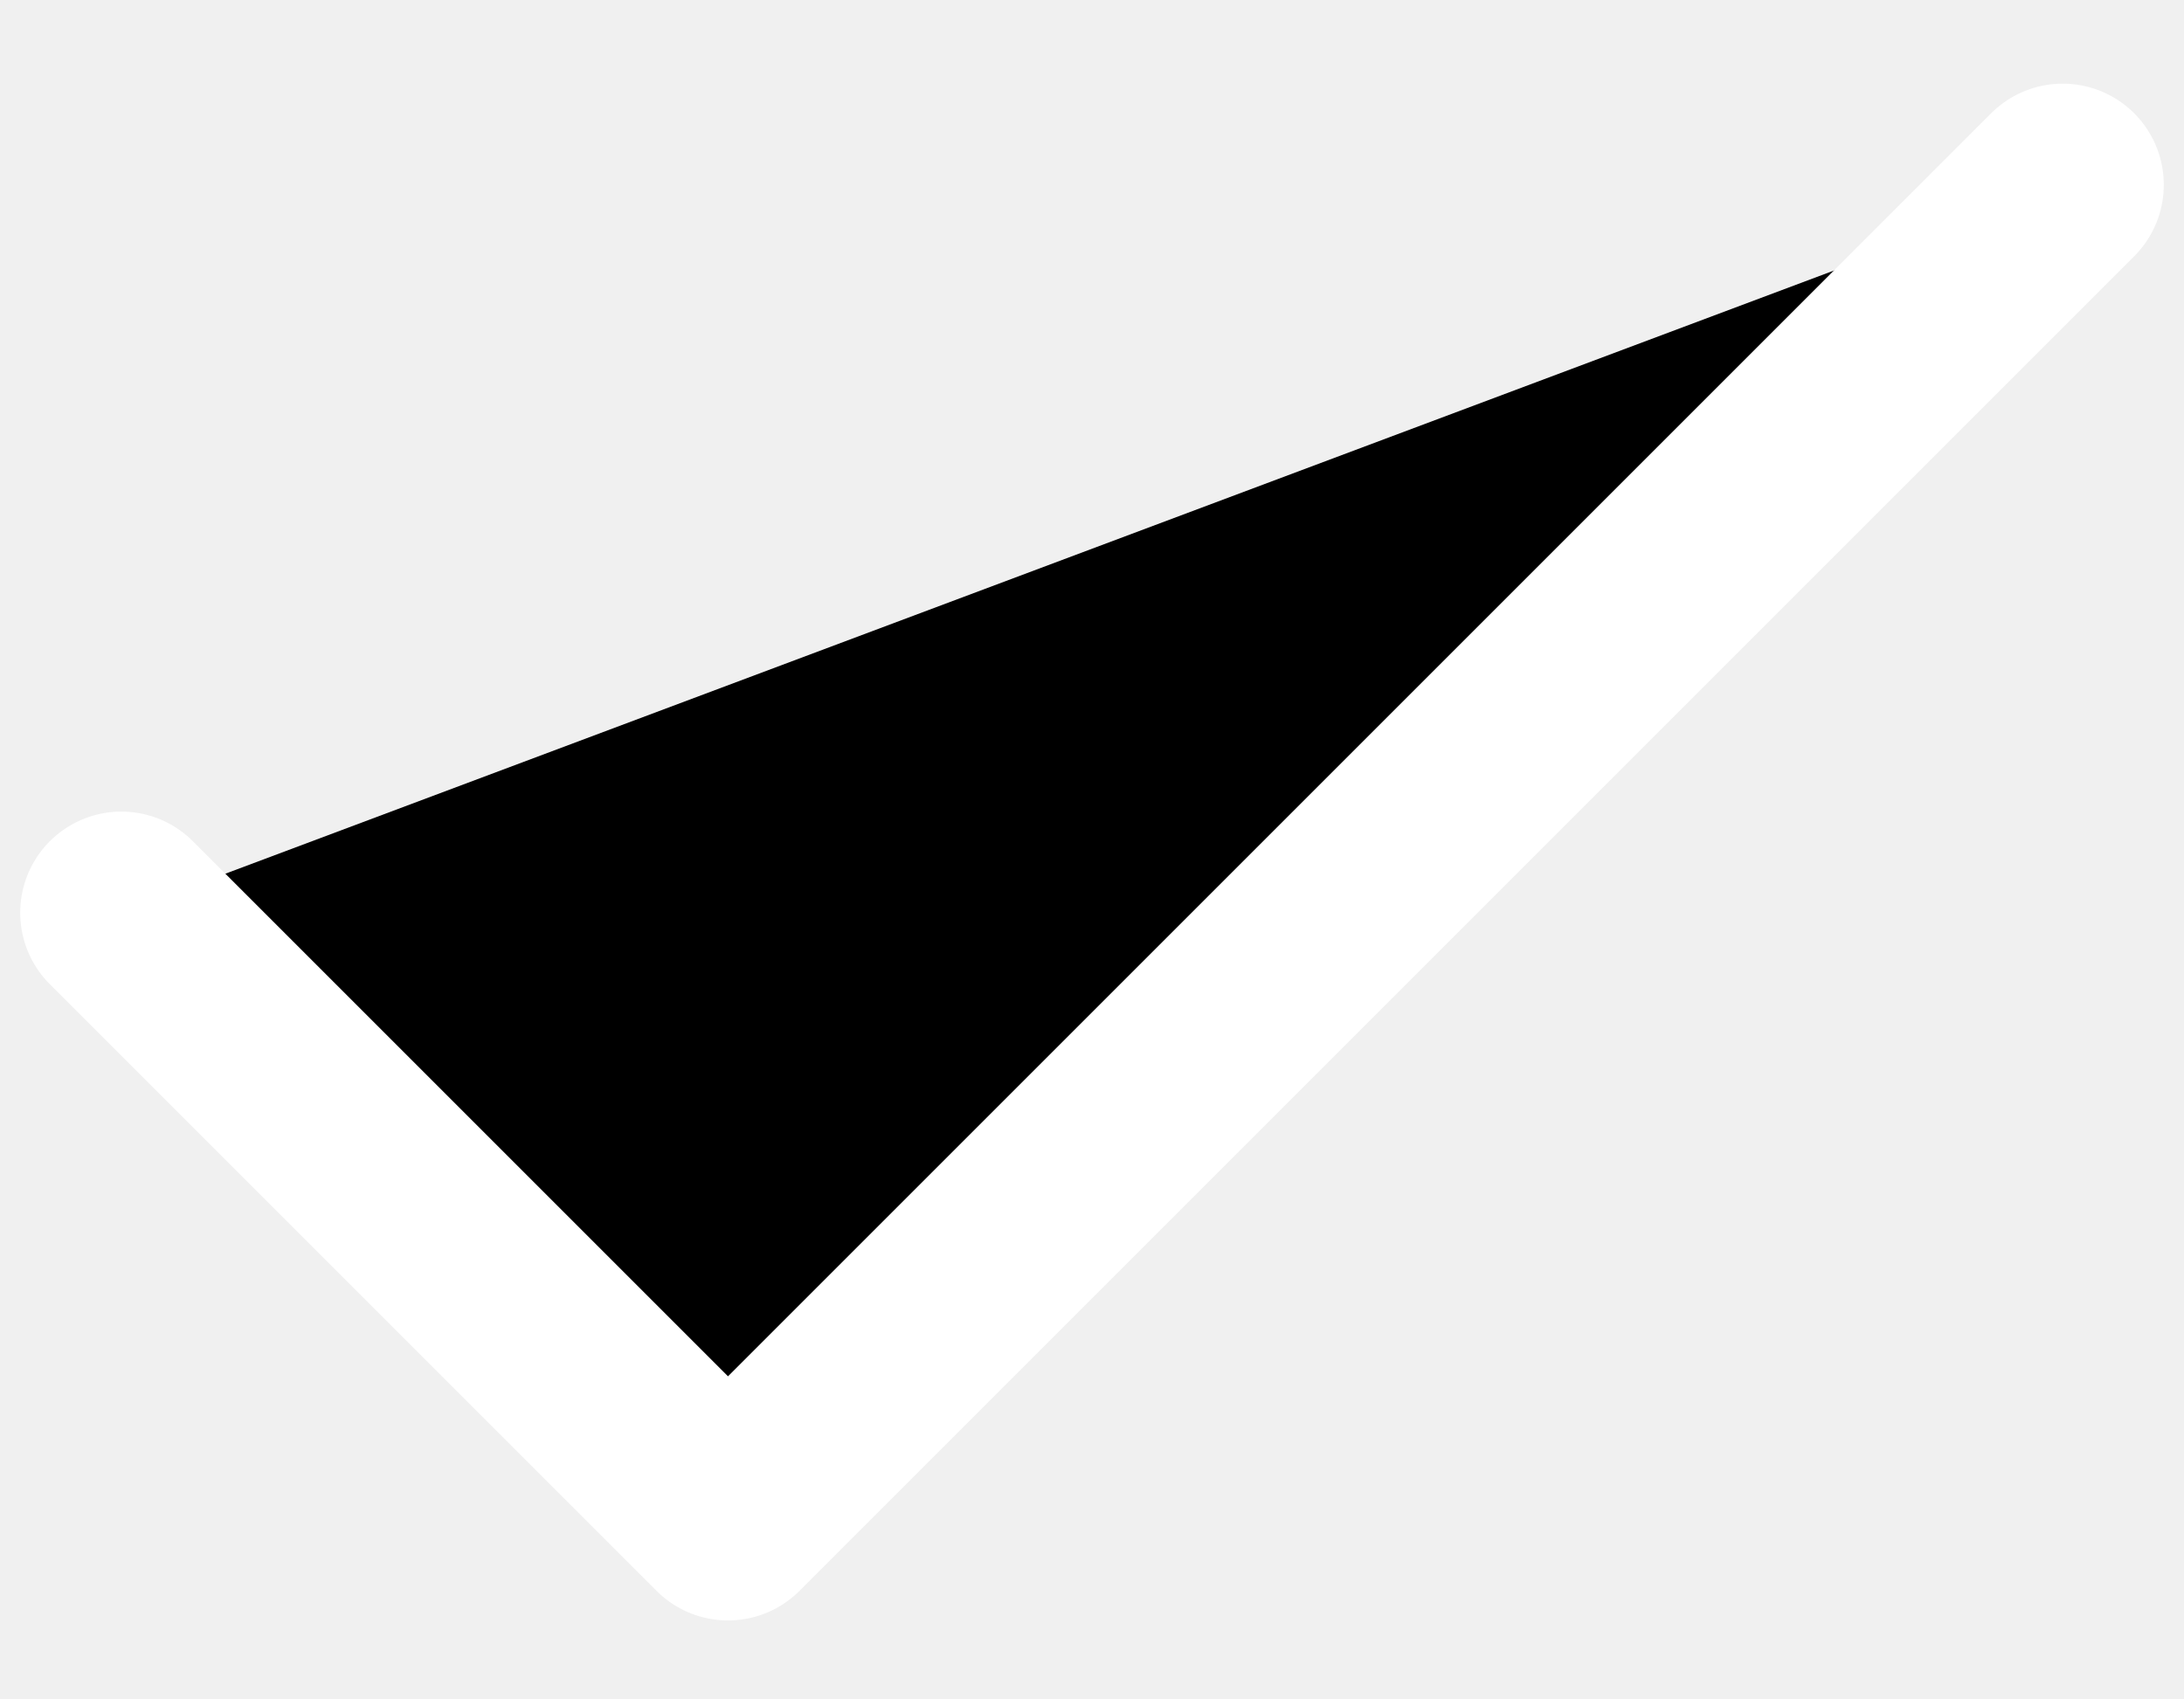
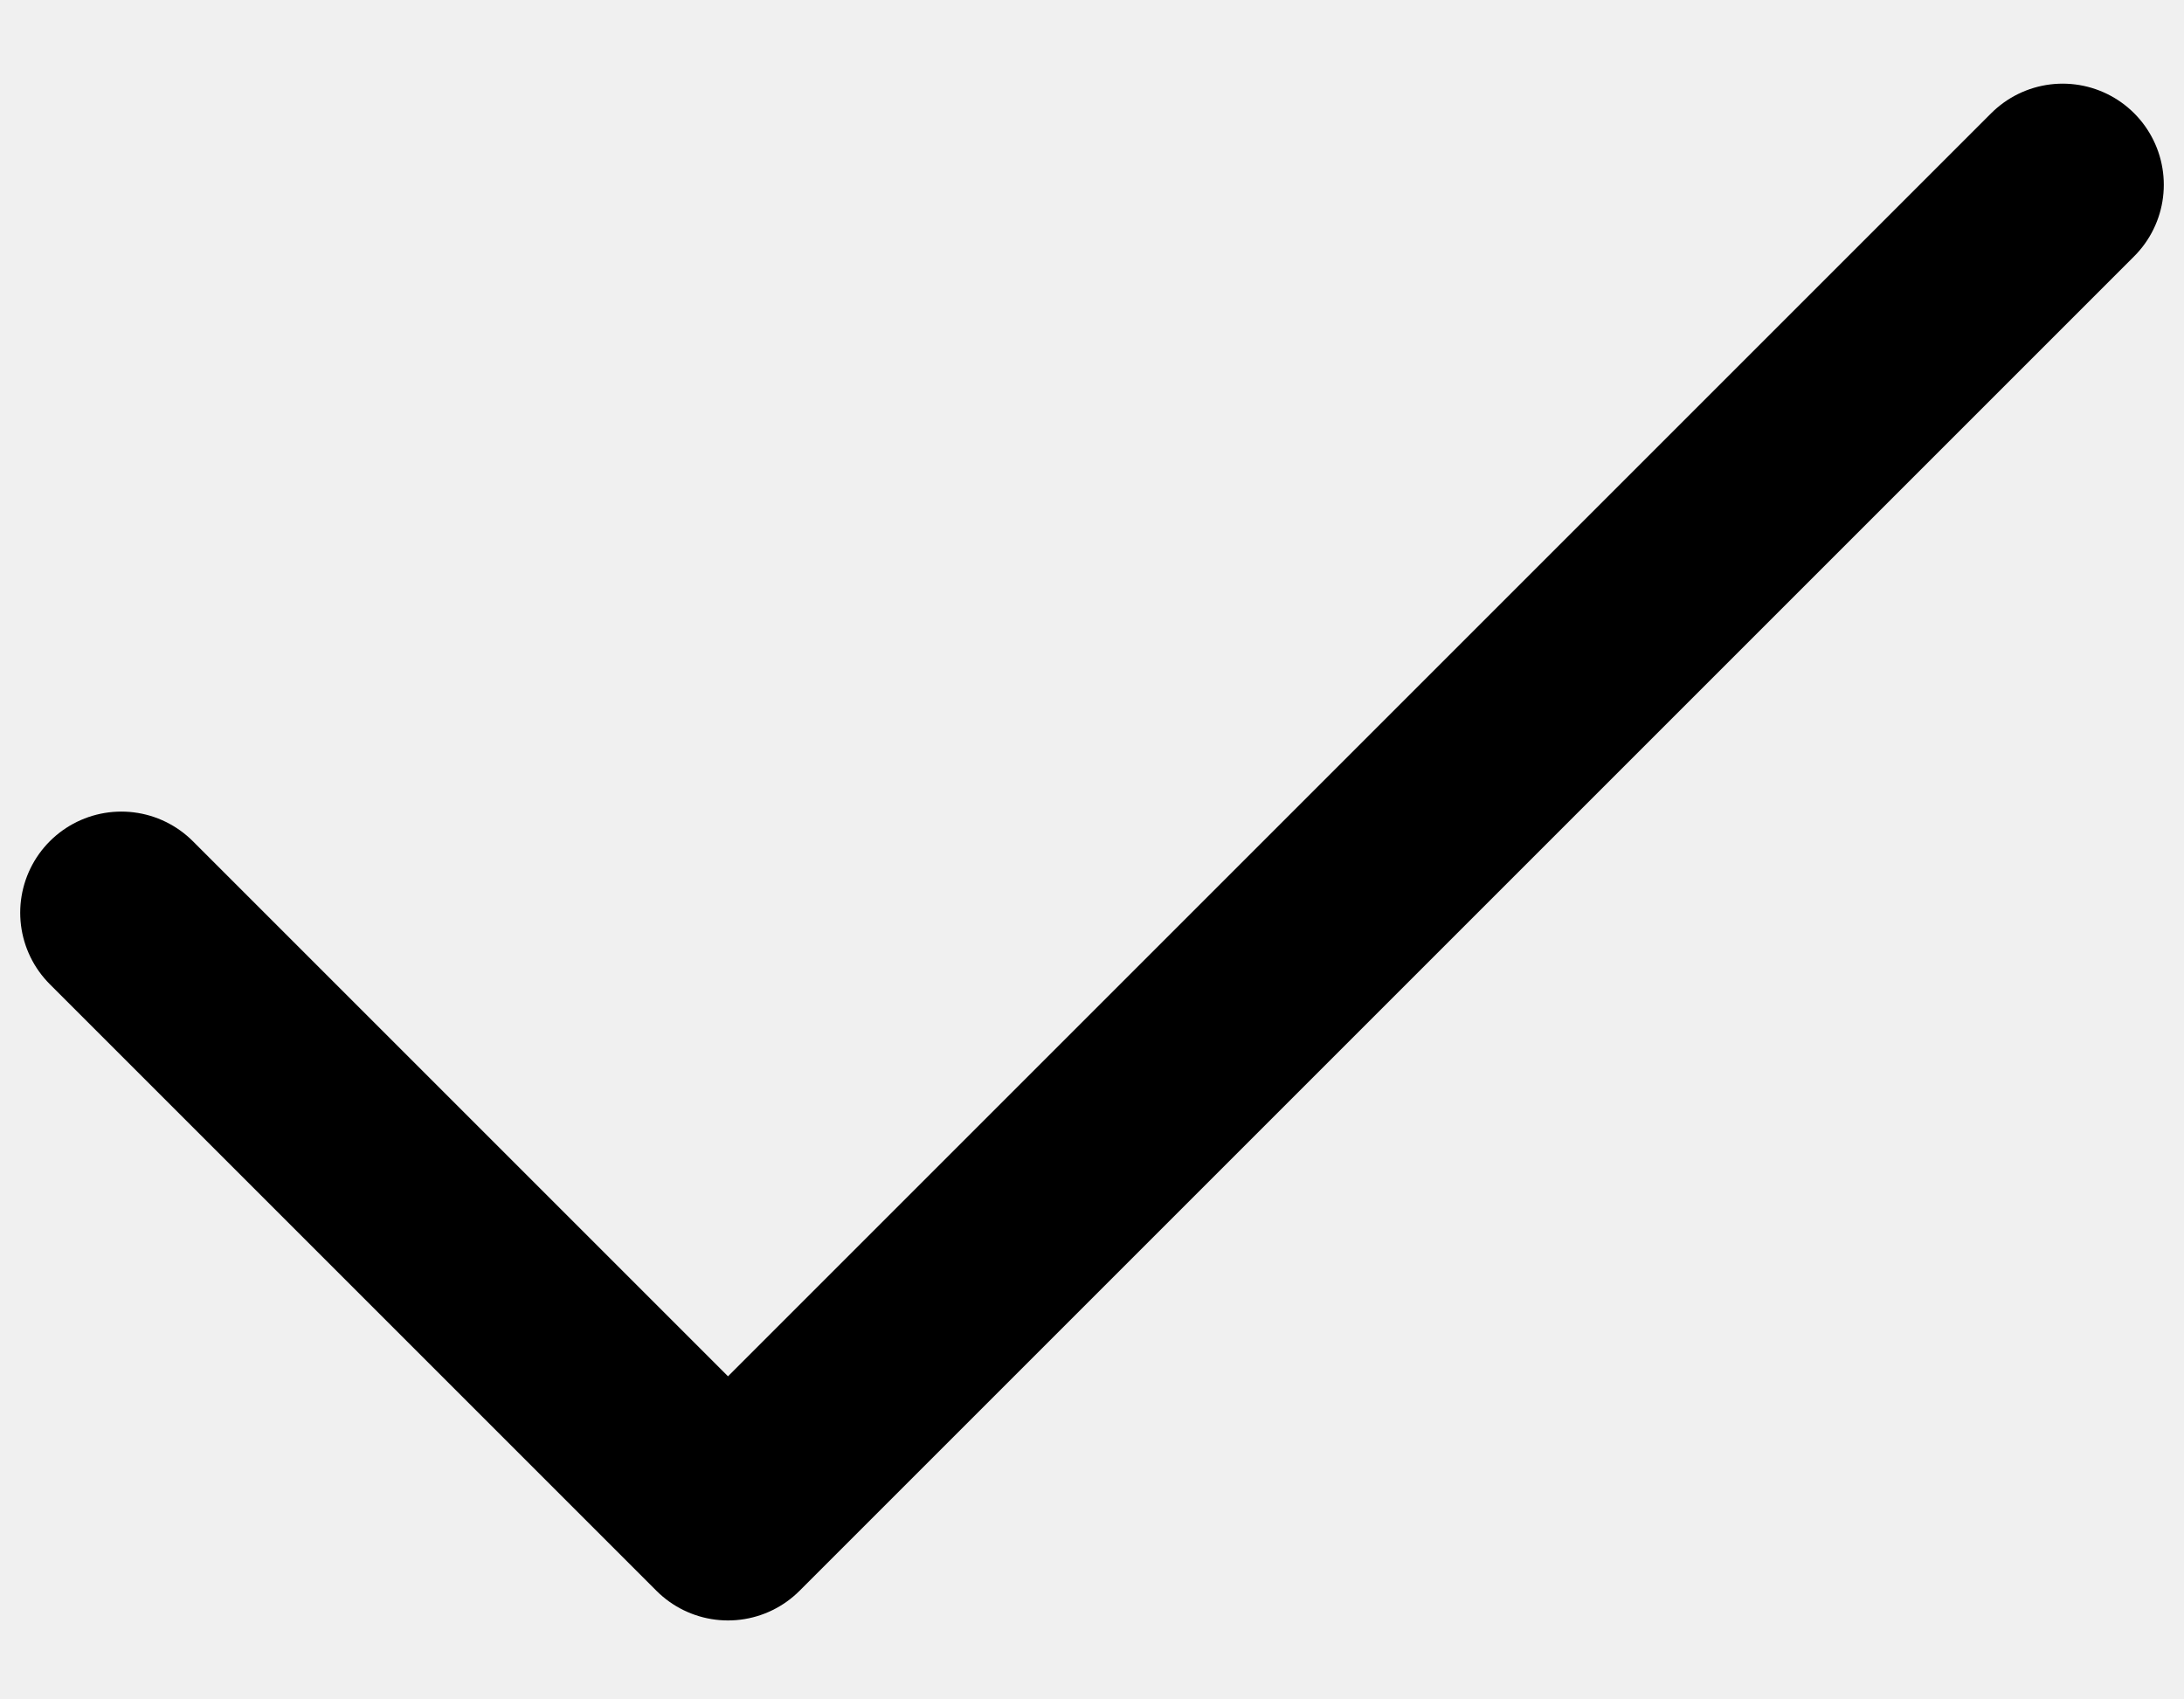
- <svg xmlns="http://www.w3.org/2000/svg" width="18" height="14" viewBox="0 0 18 14" fill="currentColor">
-   <path d="M17 1.523L6 12.523L1 7.523" stroke="white" stroke-width="1.667" stroke-linecap="round" stroke-linejoin="round" />
+ <svg xmlns="http://www.w3.org/2000/svg" width="18" height="14" viewBox="0 0 18 14" fill="none">
+   <path d="M17 1.523L6 12.523L1 7.523" stroke="currentColor" stroke-width="1.667" stroke-linecap="round" stroke-linejoin="round" />
</svg>
